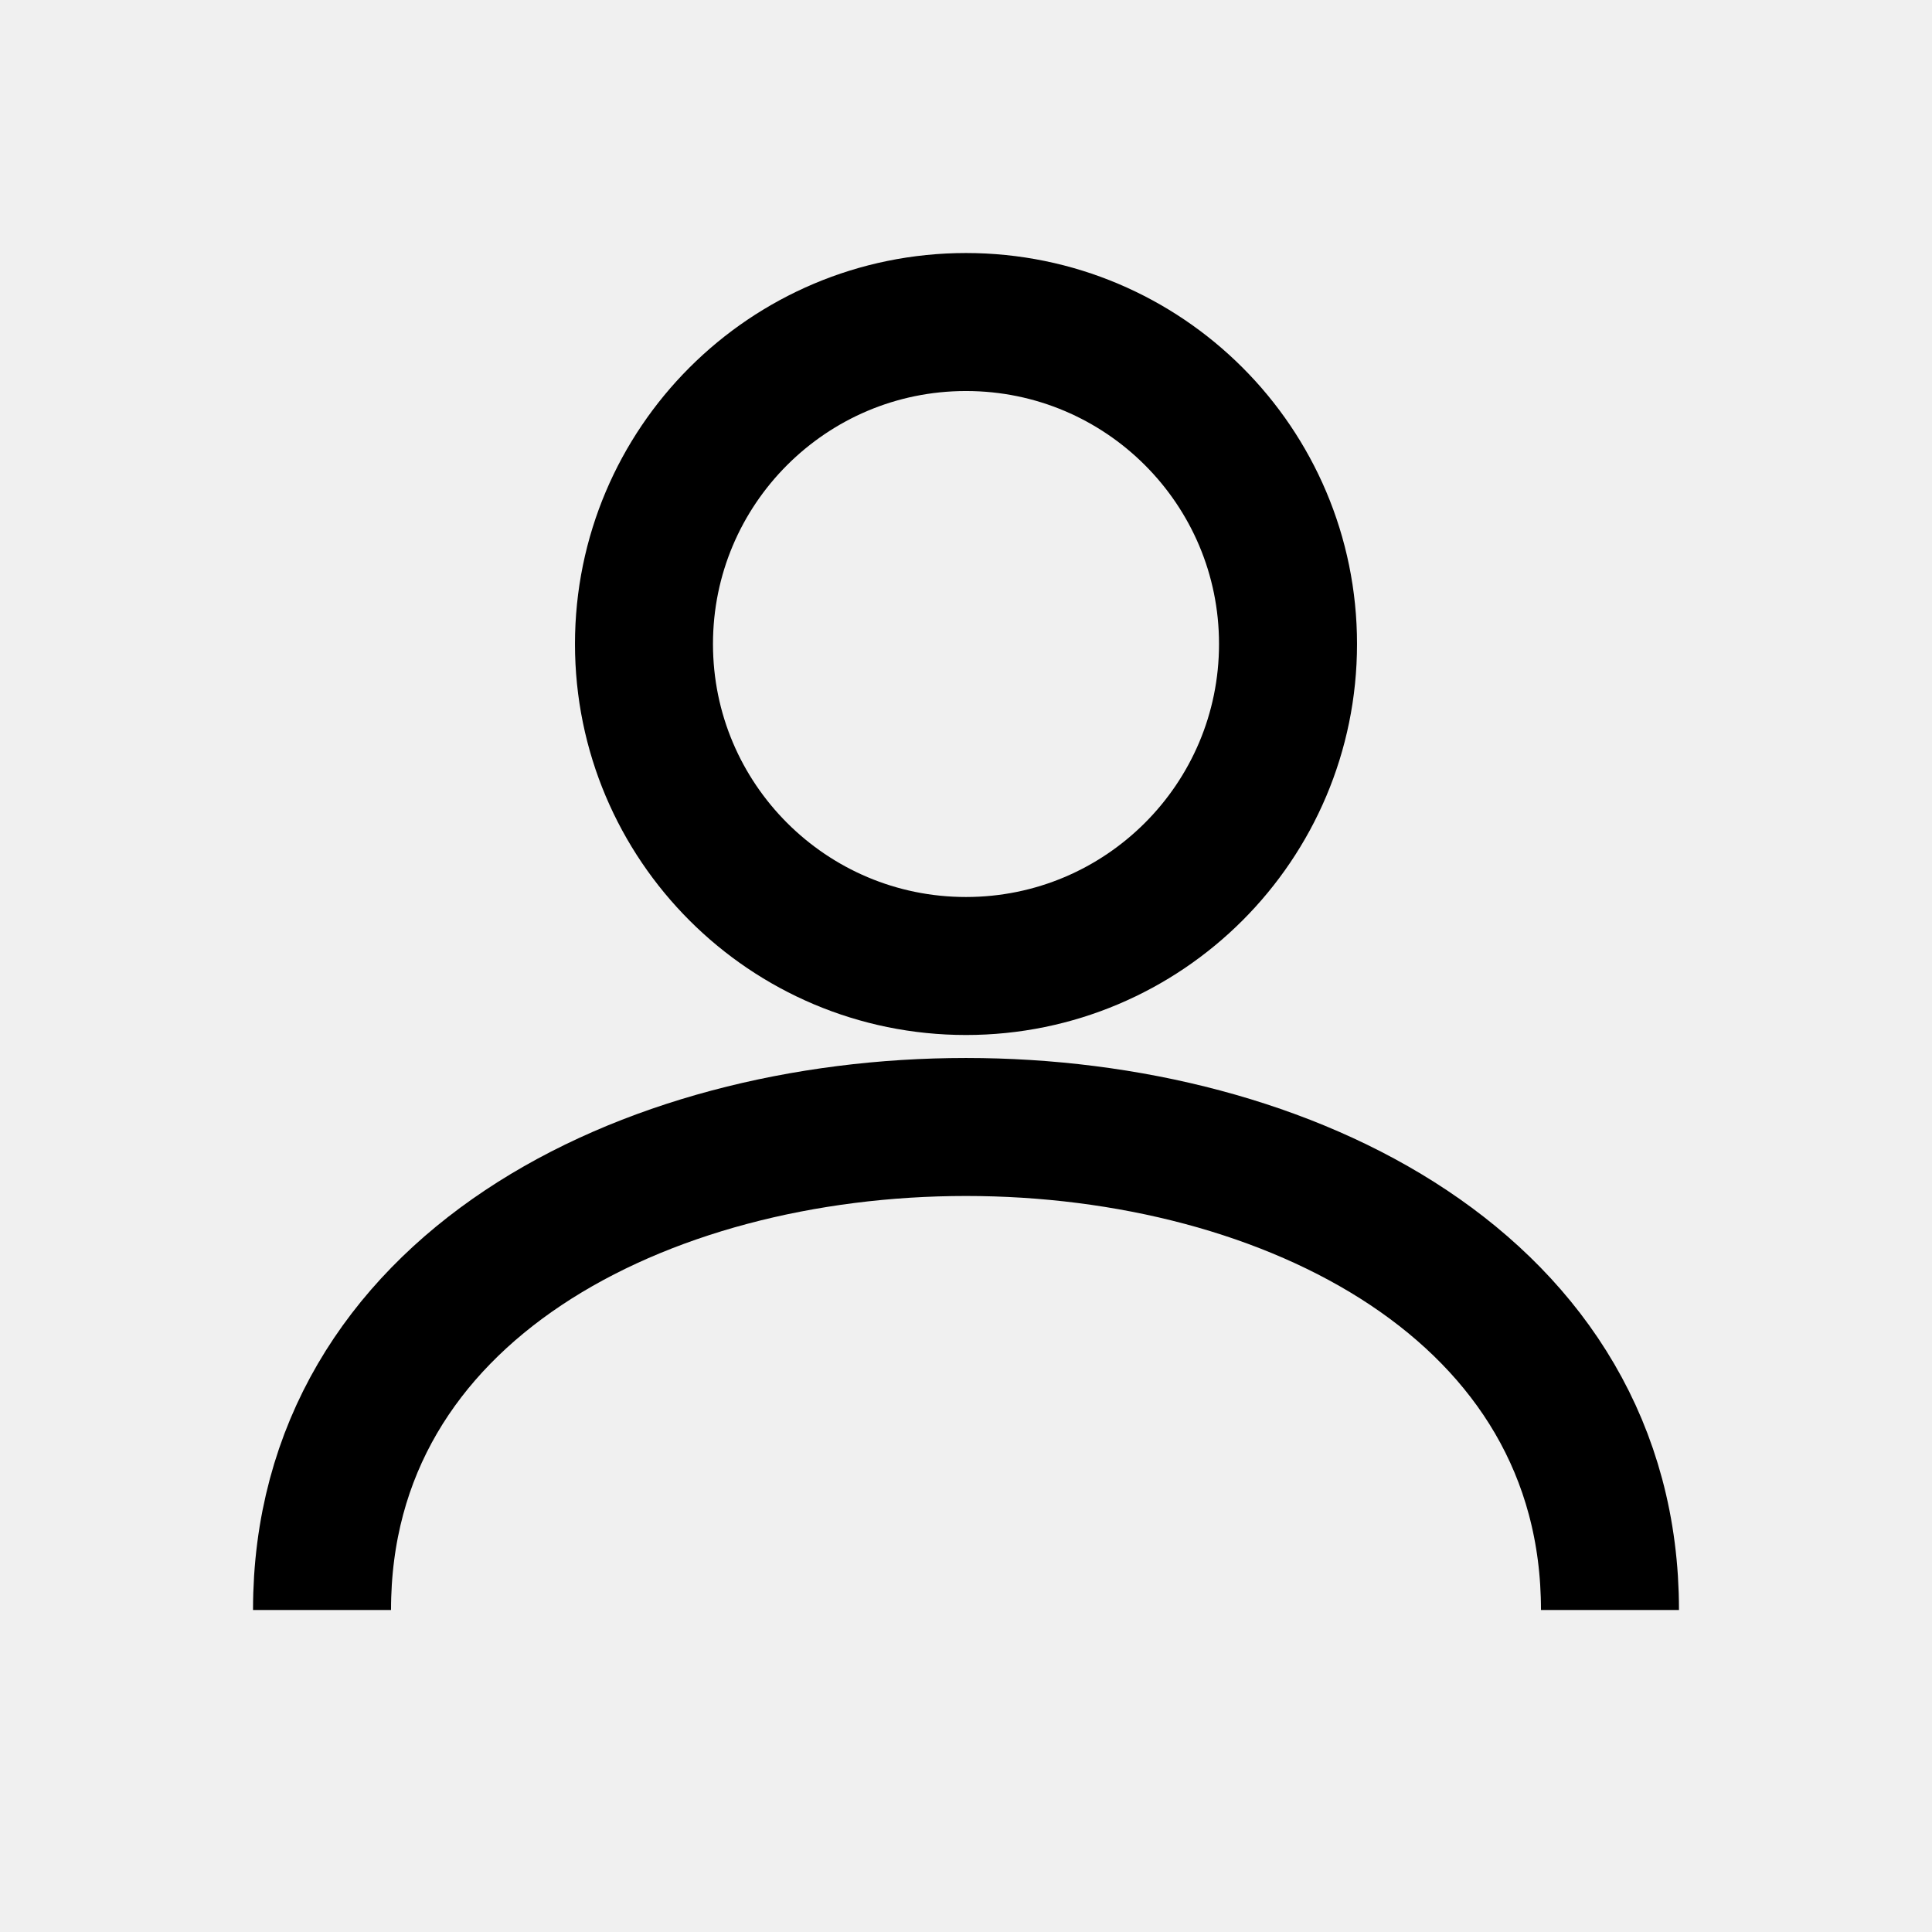
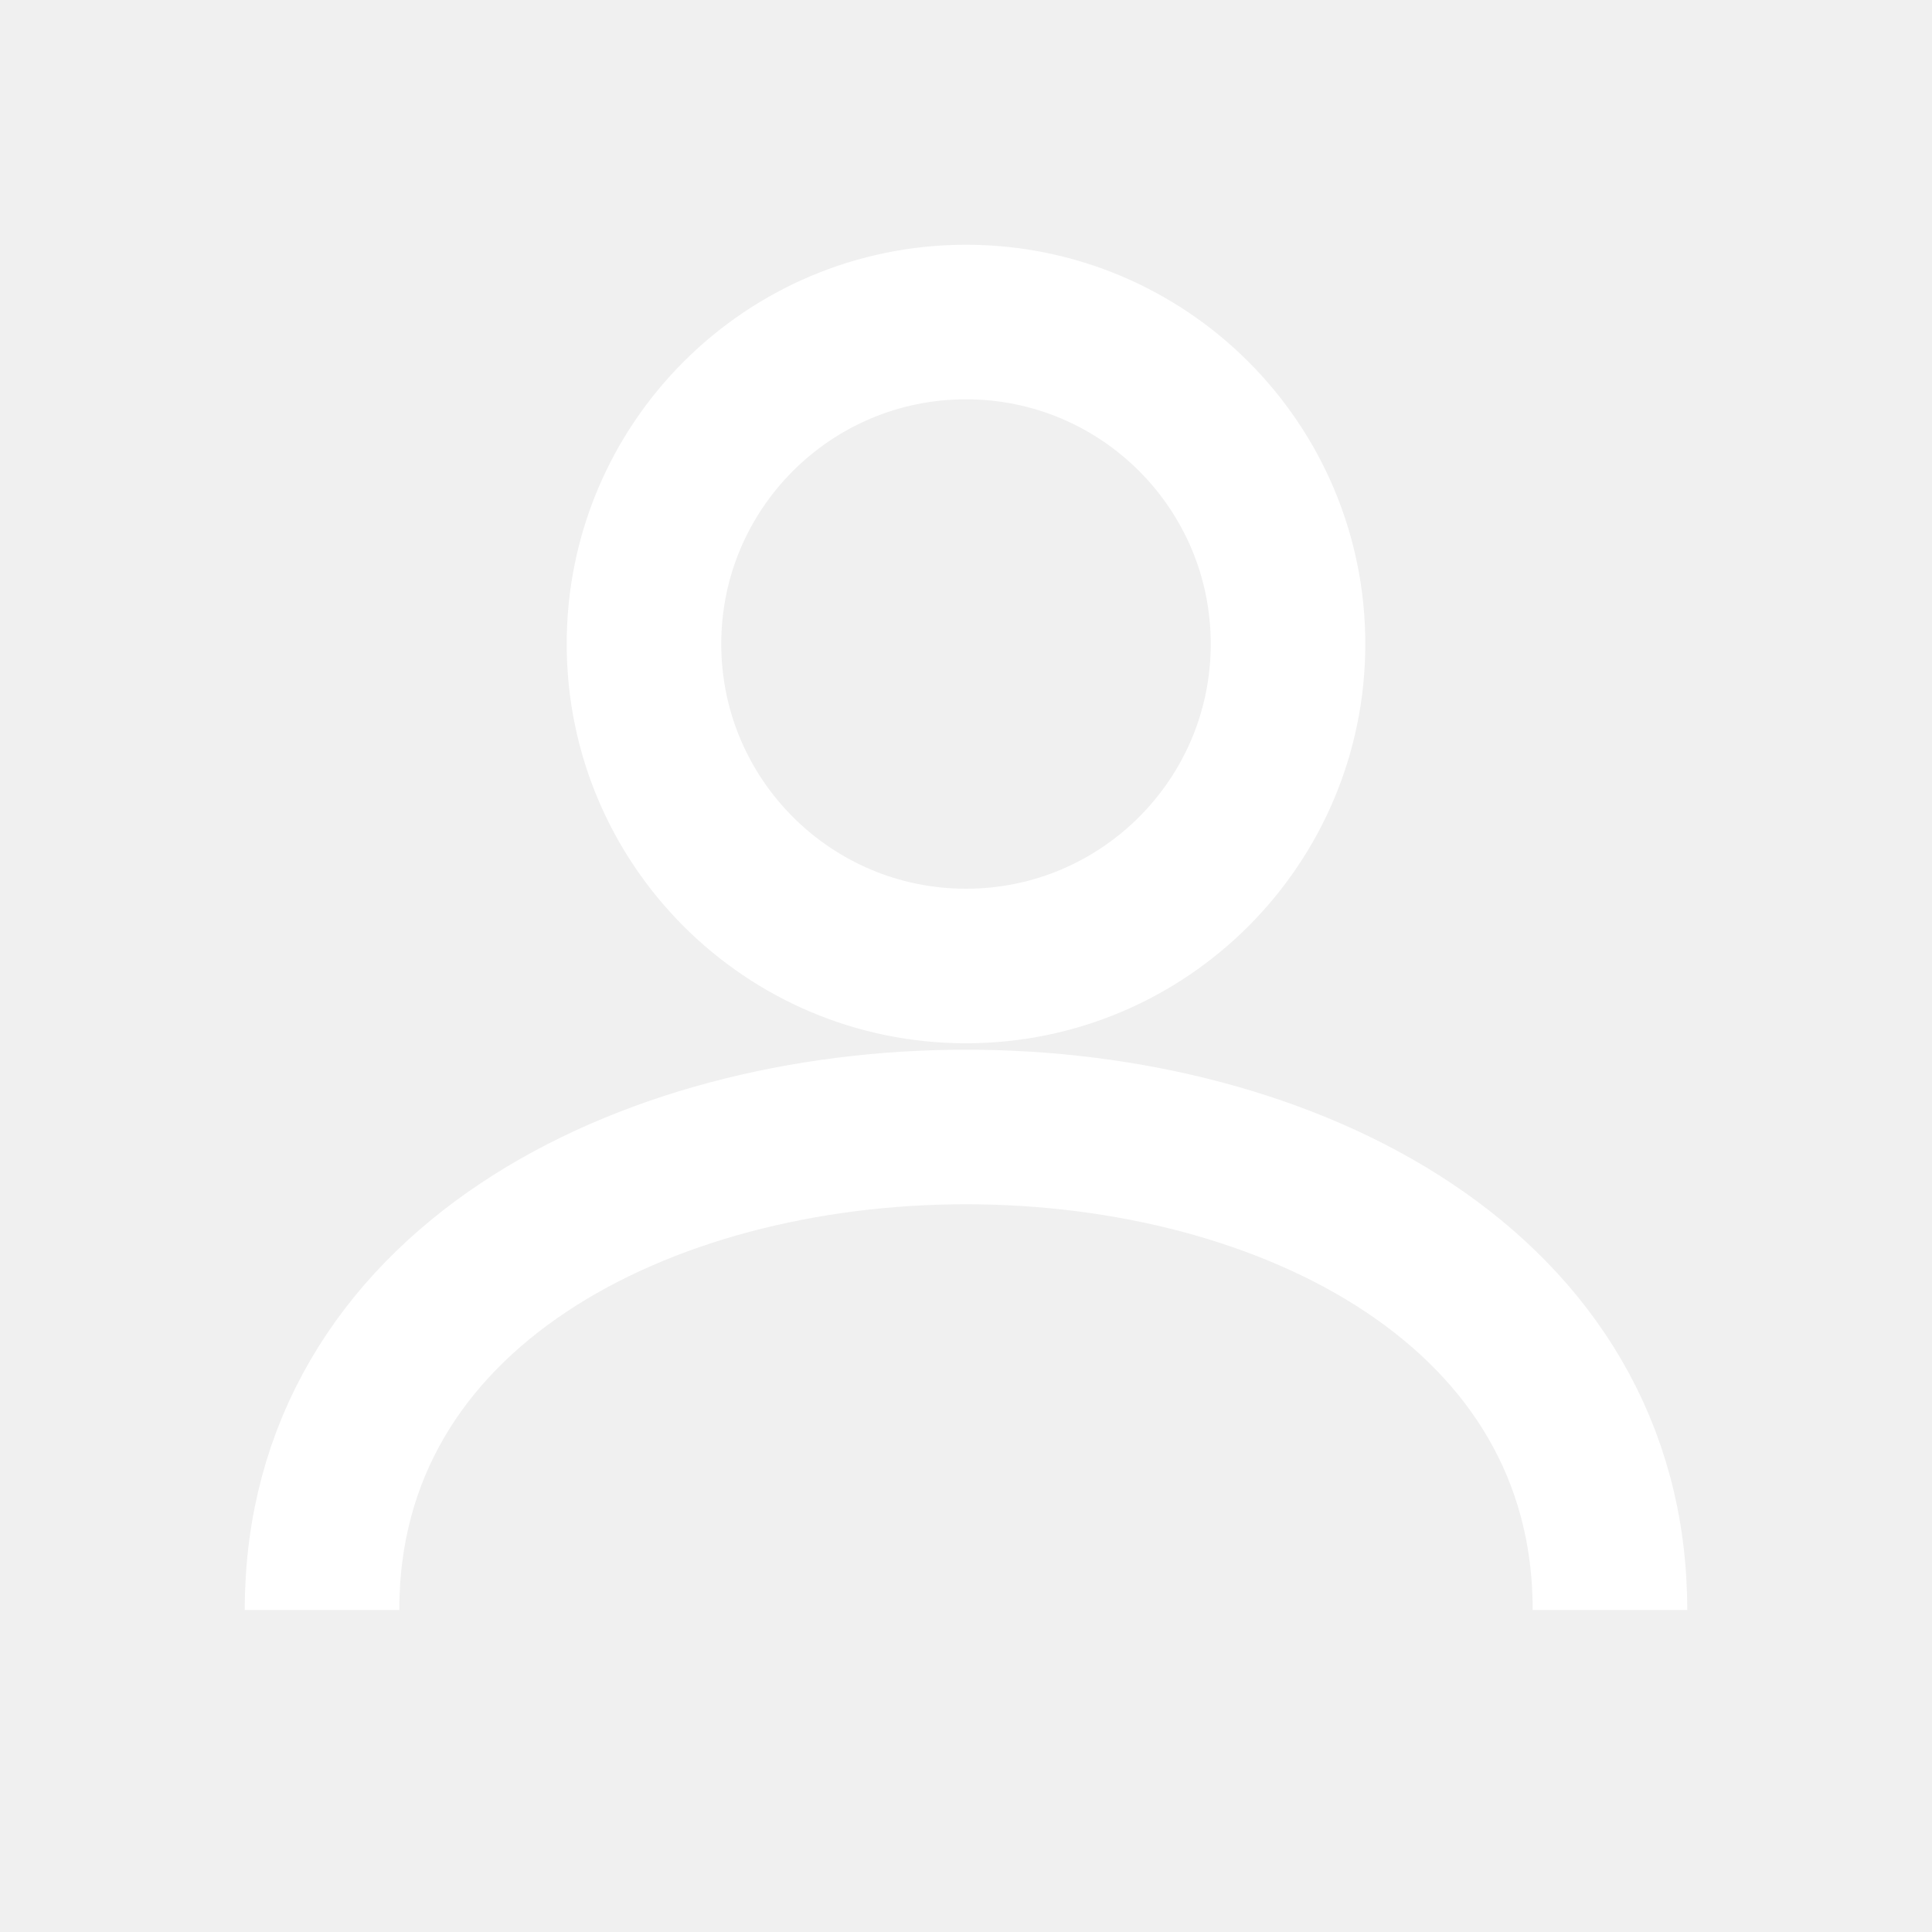
- <svg xmlns="http://www.w3.org/2000/svg" width="28" height="28" viewBox="0 0 28 28" fill="none">
-   <path d="M14 14C16.577 14 18.667 11.911 18.667 9.333C18.667 6.756 16.577 4.667 14 4.667C11.423 4.667 9.333 6.756 9.333 9.333C9.333 11.911 11.423 14 14 14Z" stroke="black" stroke-width="2" />
-   <path d="M4.667 23.333C4.667 18.667 9.333 16.333 14 16.333C18.667 16.333 23.333 18.667 23.333 23.333" stroke="black" stroke-width="2" />
+ <svg xmlns="http://www.w3.org/2000/svg" width="25" height="25" viewBox="0 0 25 25" fill="none">
+   <path d="M12.5 12.5C14.801 12.5 16.667 10.634 16.667 8.333C16.667 6.032 14.801 4.167 12.5 4.167C10.199 4.167 8.333 6.032 8.333 8.333C8.333 10.634 10.199 12.5 12.5 12.5Z" stroke="white" stroke-width="2" />
+   <path d="M4.167 20.833C4.167 16.667 8.333 14.583 12.5 14.583C16.667 14.583 20.833 16.667 20.833 20.833" stroke="white" stroke-width="2" />
</svg>
